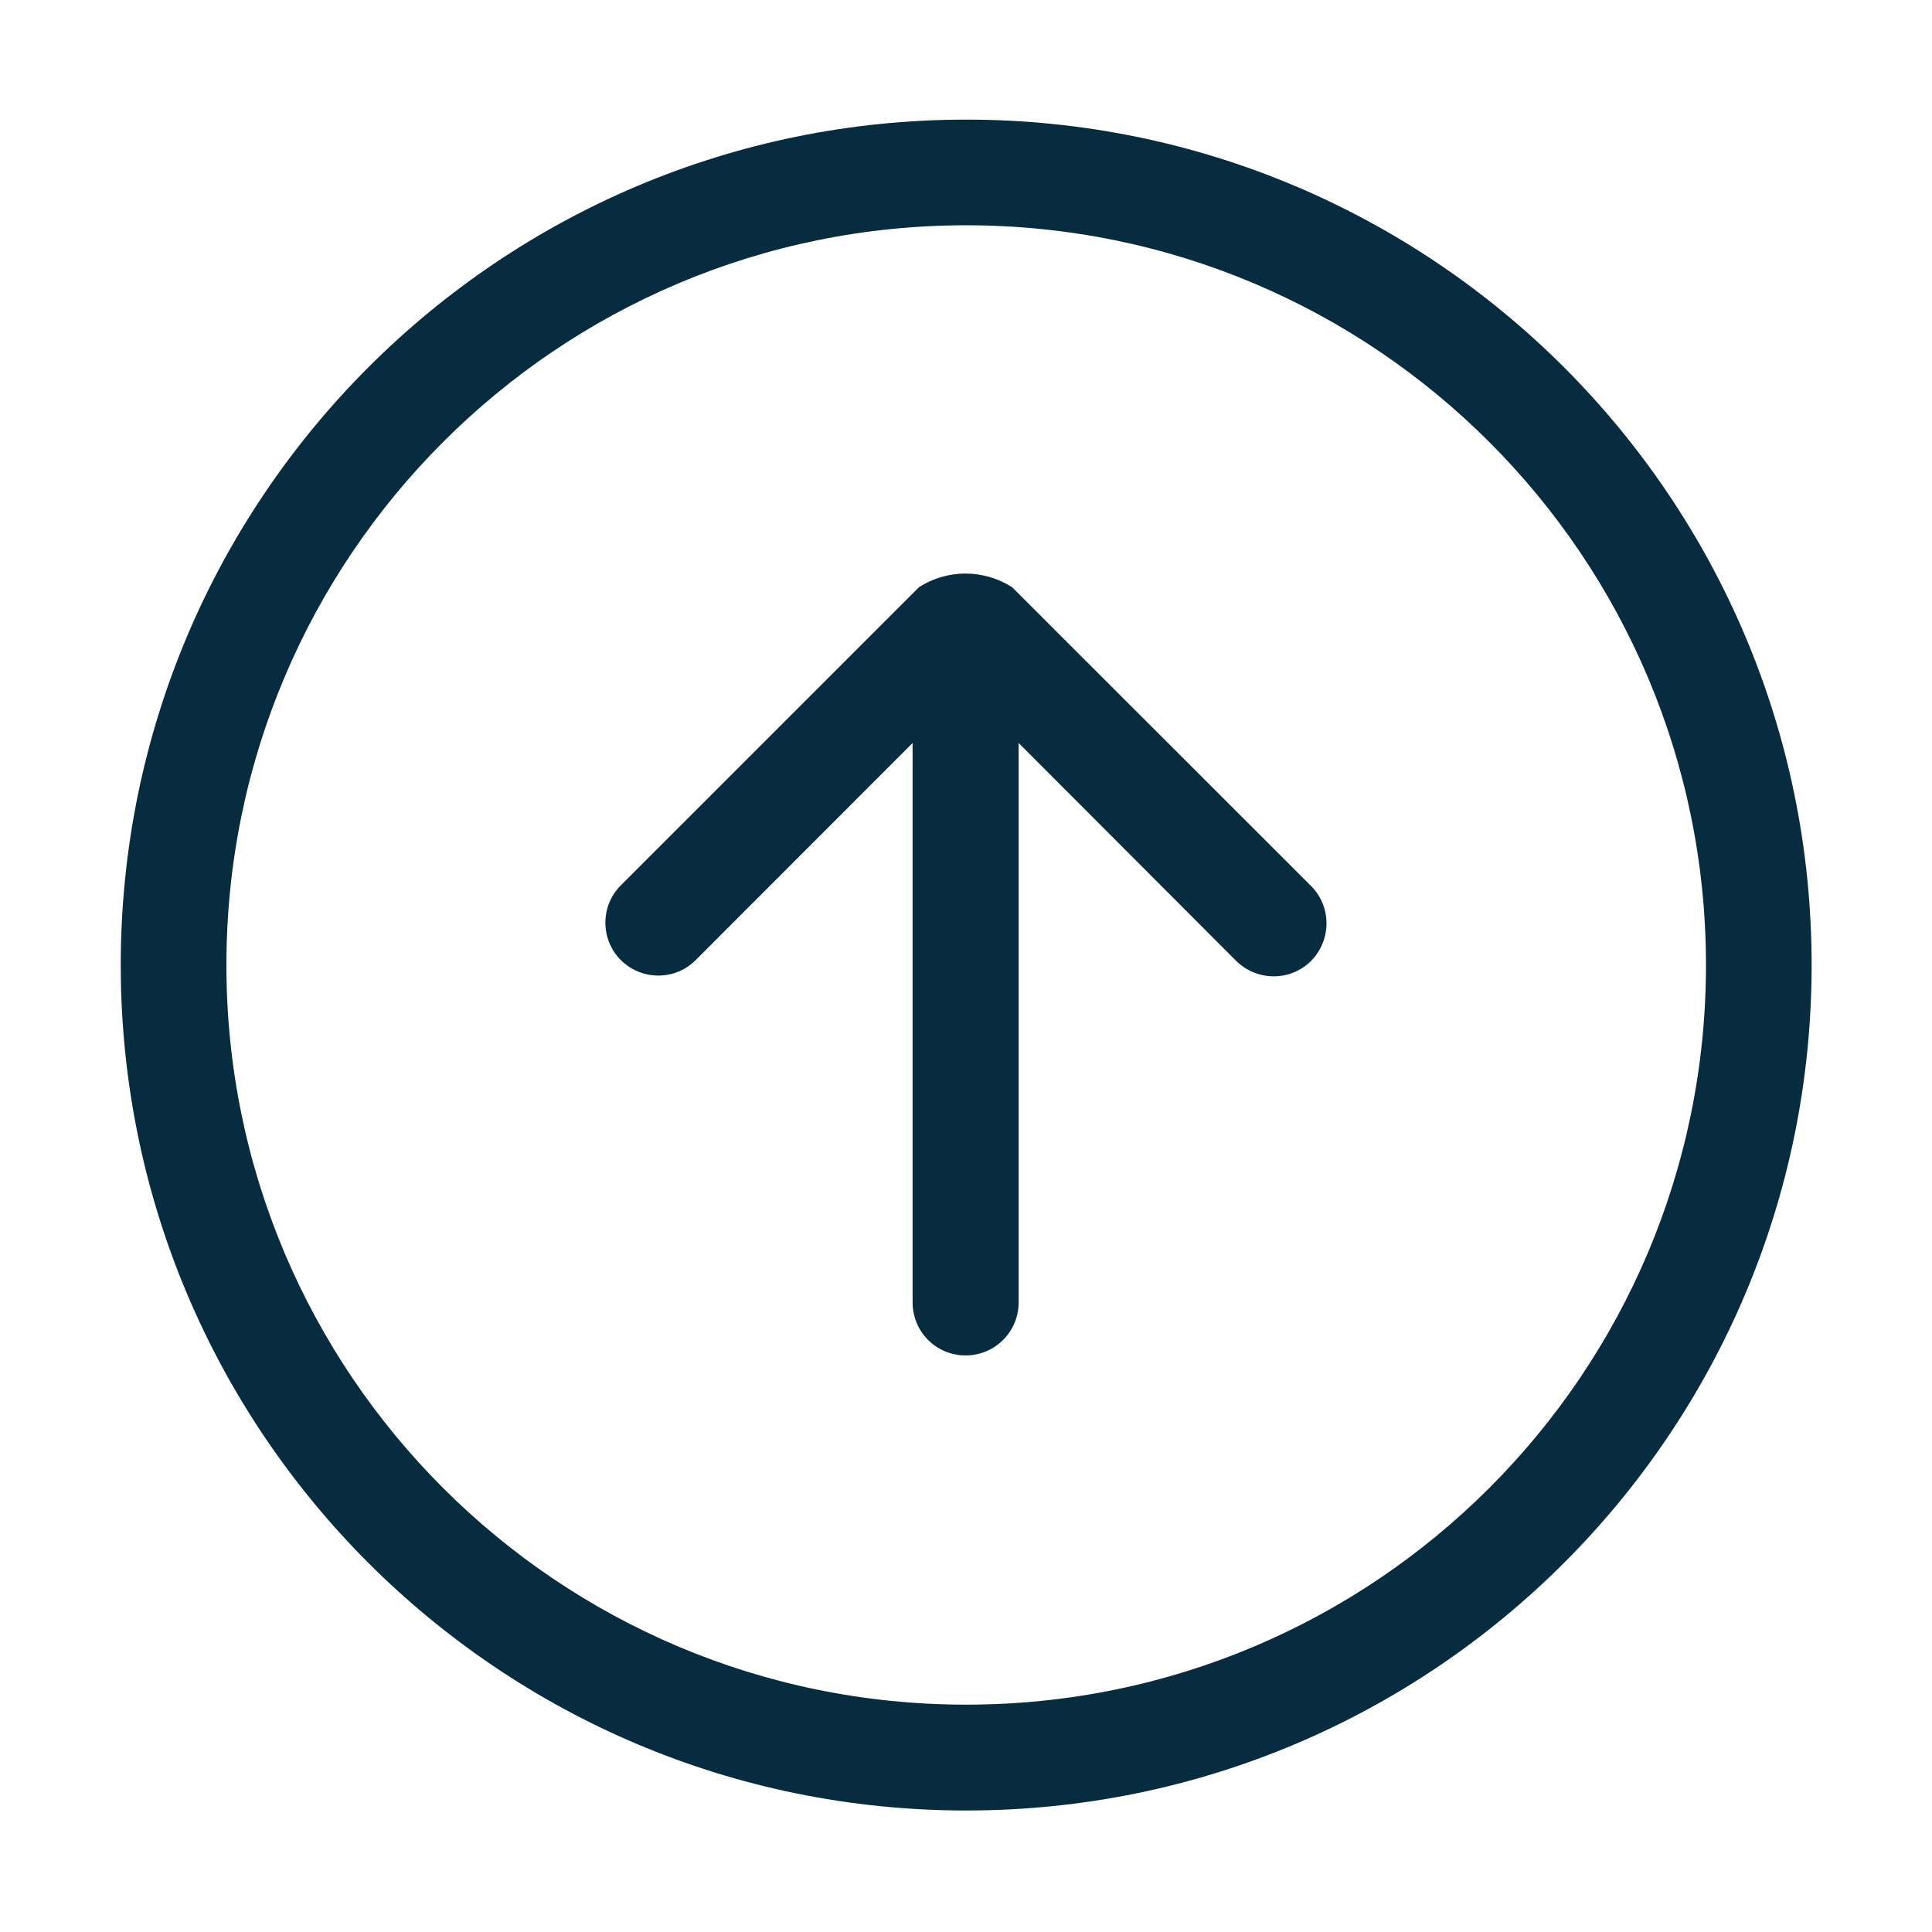
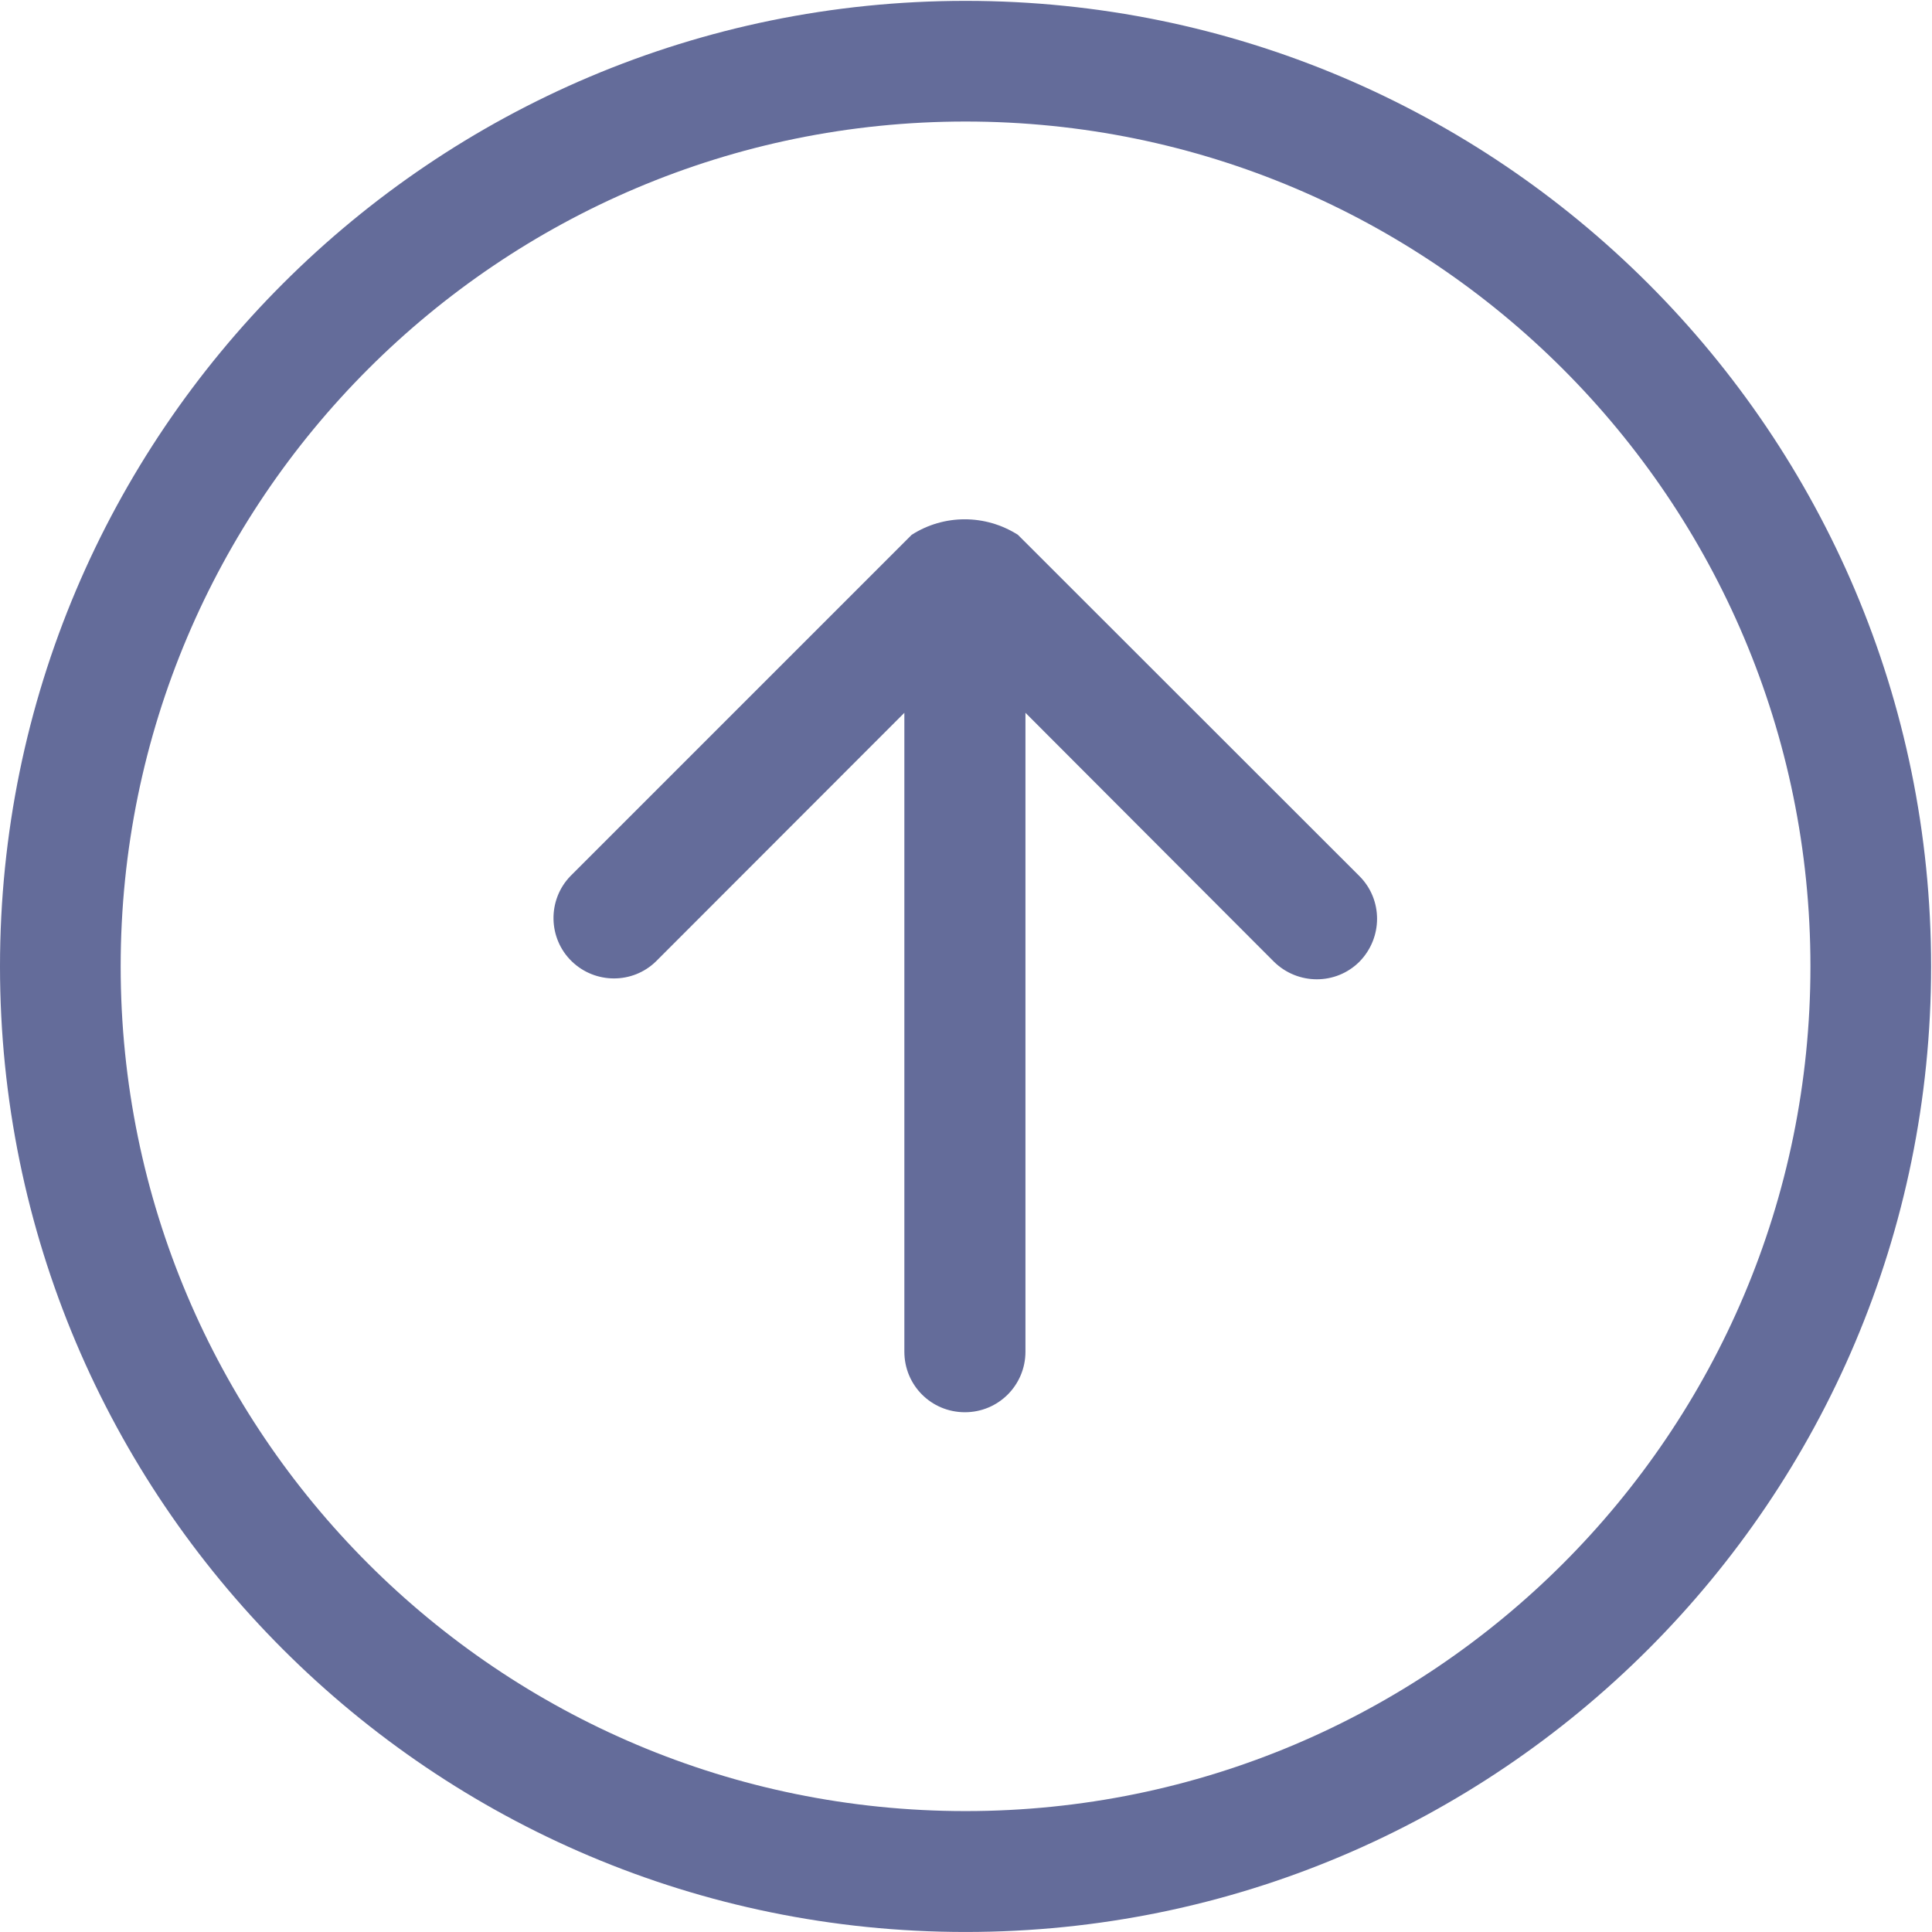
- <svg xmlns="http://www.w3.org/2000/svg" t="1573281230648" class="icon" viewBox="0 0 1024 1024" version="1.1" p-id="9822" width="200" height="200">
-   <defs>
-     <style type="text/css" />
-   </defs>
-   <path d="M694.9 469.6c10.9 10.9 10.9 28.6 0 39.7-10.9 10.9-28.6 10.9-39.7 0L539.9 393.8v296.5c0 15.5-12.5 28.1-28.1 28.1-15.6 0-28.1-12.5-28.1-28.1V393.8L368.4 509.2c-10.8 10.5-28.1 10.5-39 0-11.1-10.7-11.4-28.5-0.7-39.6l158.4-158.4c15-9.6 34.2-9.6 49.3 0l158.5 158.4z" fill="#072B3F" p-id="9823" />
-   <path d="M512.1 63.4C264.7 63.4 64 264 64 511.5s200.6 448.1 448.1 448.1S960.2 759 960.2 511.5 759.5 63.4 512.1 63.4z m0 840.1C295.6 903.5 120 728 120 511.5s175.6-392.1 392.1-392.1S904.2 295 904.2 511.5s-175.6 392-392.1 392z" fill="#072B3F" p-id="9824" />
+ <svg xmlns="http://www.w3.org/2000/svg" width="199px" height="199px" viewBox="0 0 199 199" version="1.1">
+   <g id="页面-1" stroke="none" stroke-width="1" fill="none" fill-rule="evenodd">
+     <g id="-" transform="translate(-461, -664)" fill="#646C9A" fill-rule="nonzero">
+       <g id="task_shangyi" transform="translate(461, 664)">
+         <path d="M140.026,90.243 C142.445,92.662 142.445,96.591 140.026,99.055 C137.607,101.474 133.678,101.474 131.214,99.055 L105.624,73.42 L105.624,139.227 C105.624,142.667 102.85,145.463 99.387,145.463 C95.925,145.463 93.151,142.689 93.151,139.227 L93.151,73.42 L67.56,99.032 C65.163,101.363 61.324,101.363 58.904,99.032 C56.441,96.657 56.374,92.707 58.749,90.243 L93.905,55.087 C97.235,52.956 101.496,52.956 104.847,55.087 L140.026,90.243 L140.026,90.243 Z" id="路径" />
+         <path d="M99.454,0.089 C44.545,0.089 0,44.611 0,99.543 C0,154.474 44.522,198.997 99.454,198.997 C154.386,198.997 198.908,154.474 198.908,99.543 C198.908,44.611 154.363,0.089 99.454,0.089 Z M99.454,186.546 C51.403,186.546 12.429,147.594 12.429,99.543 C12.429,51.491 51.403,12.518 99.454,12.518 C147.505,12.518 186.479,51.491 186.479,99.543 C186.479,147.594 147.505,186.546 99.454,186.546 Z" id="形状" />
+       </g>
+     </g>
+   </g>
</svg>
